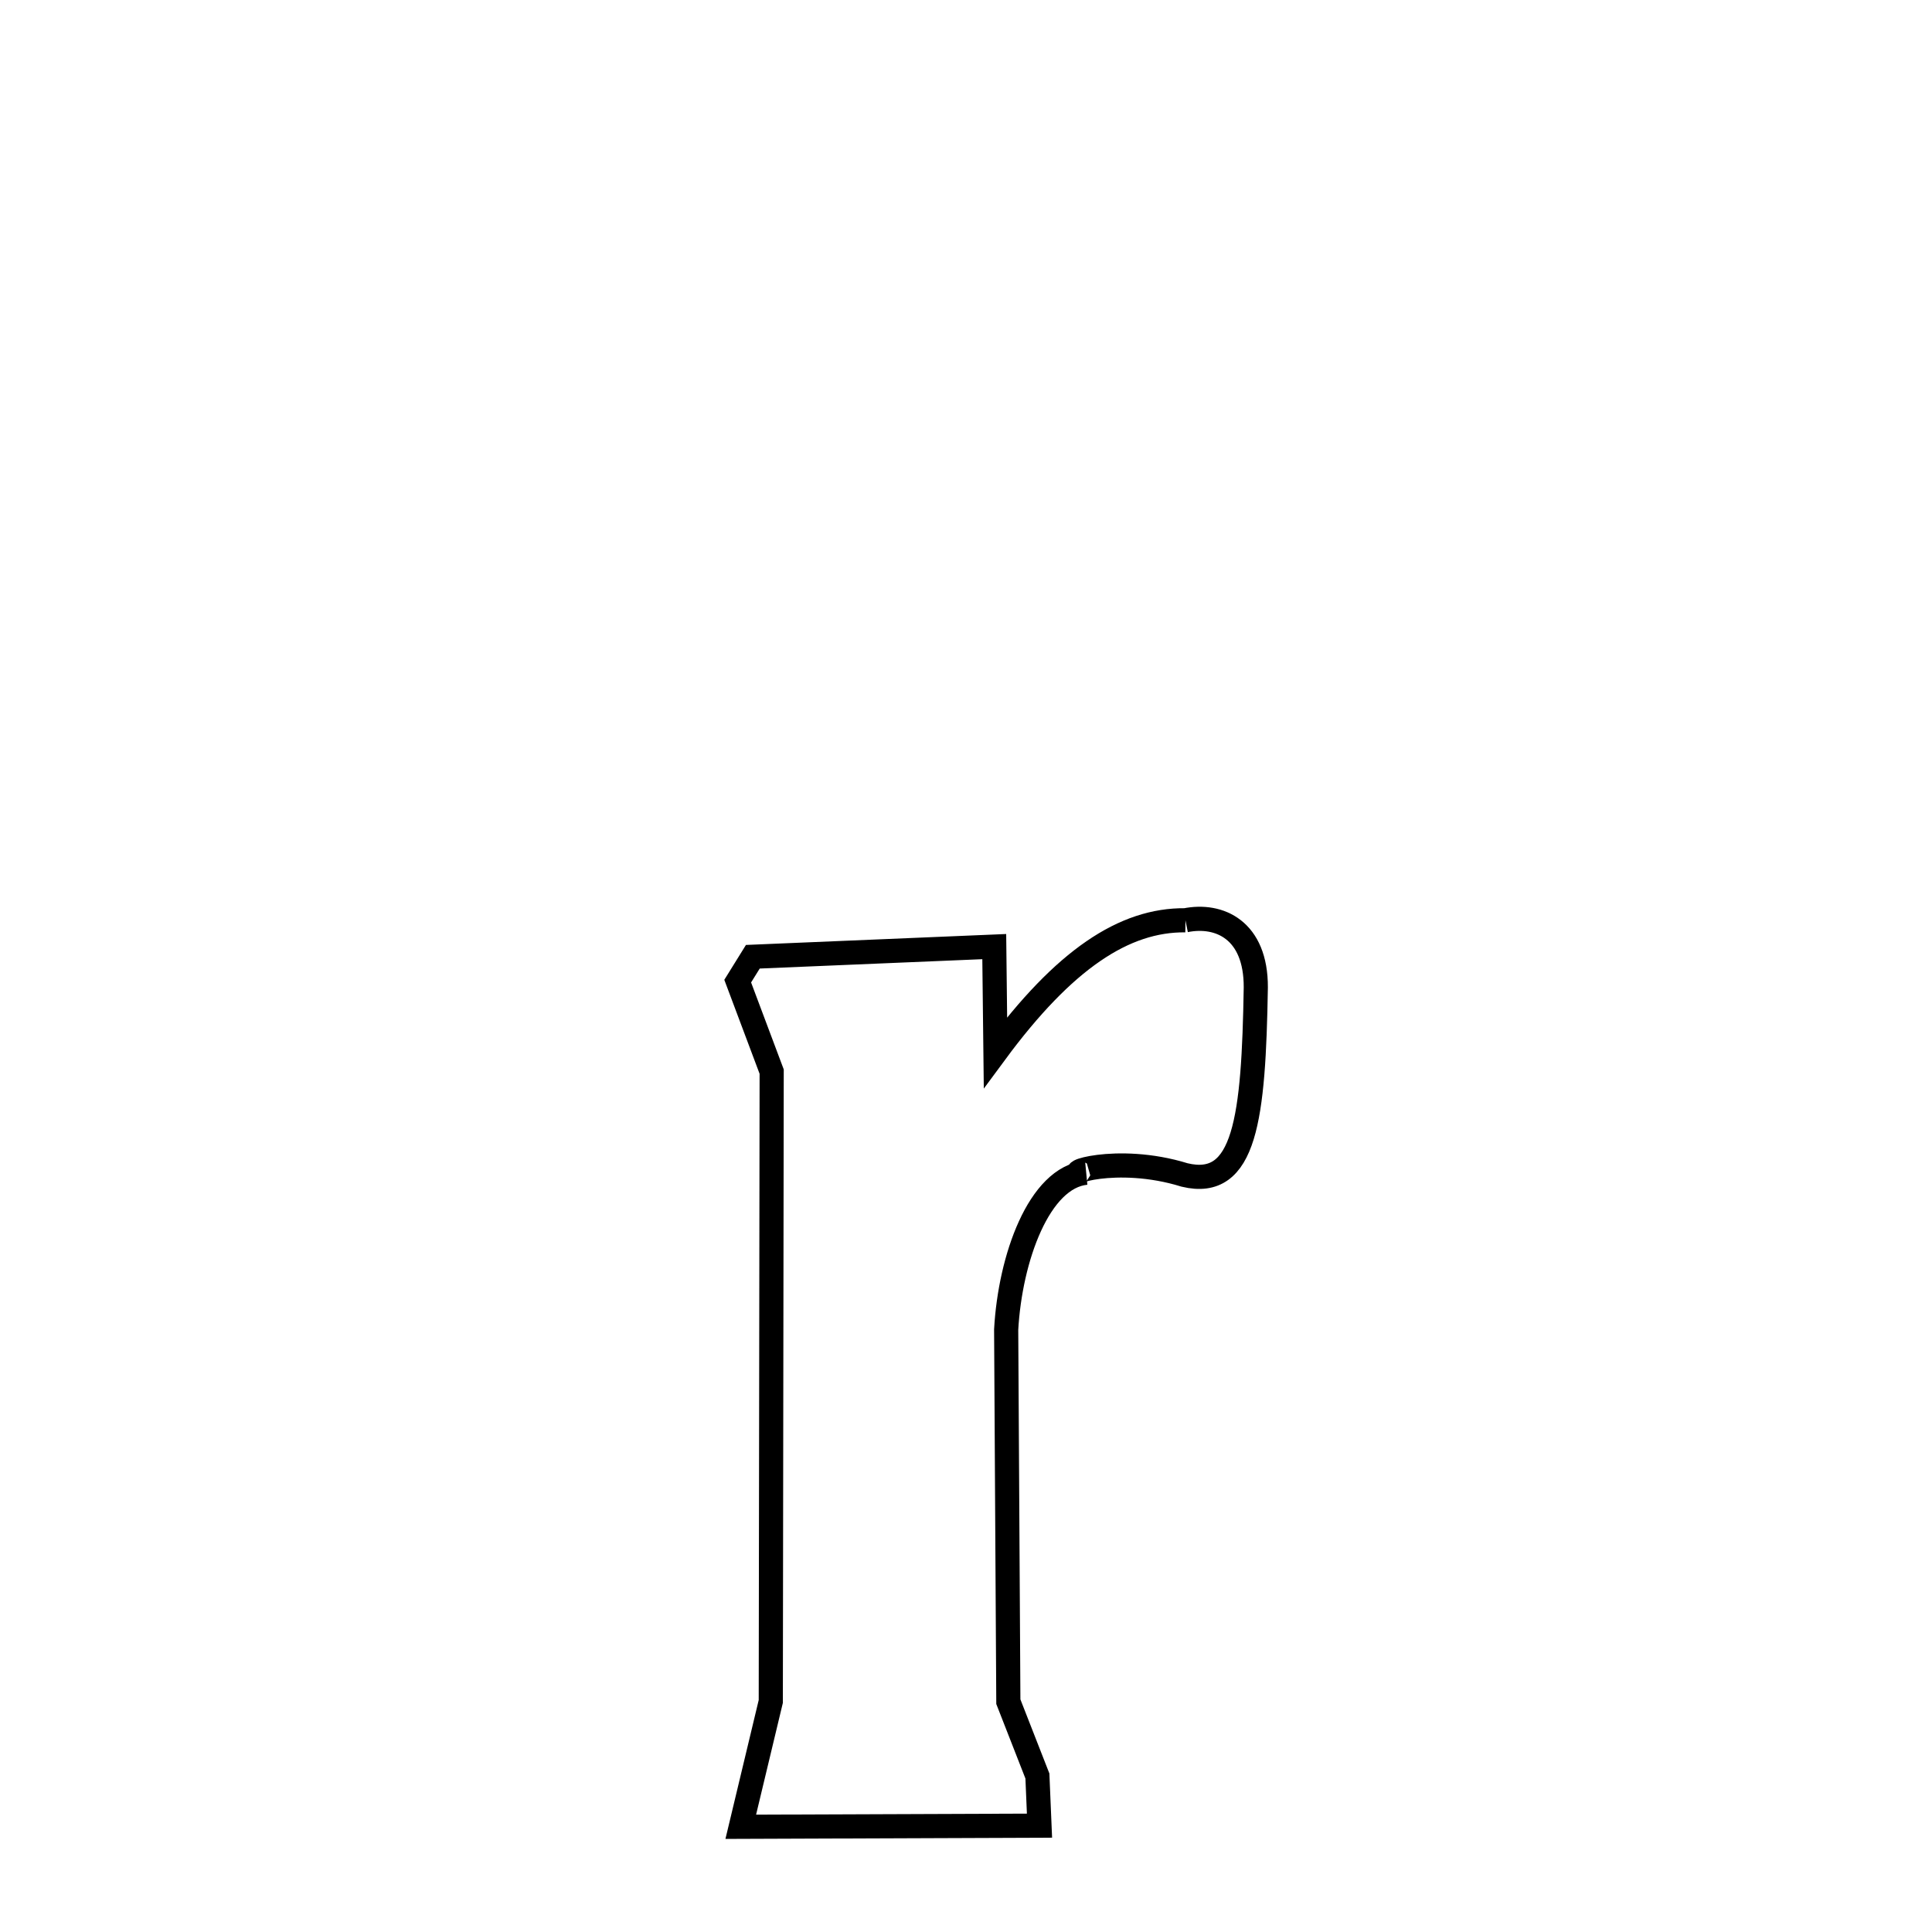
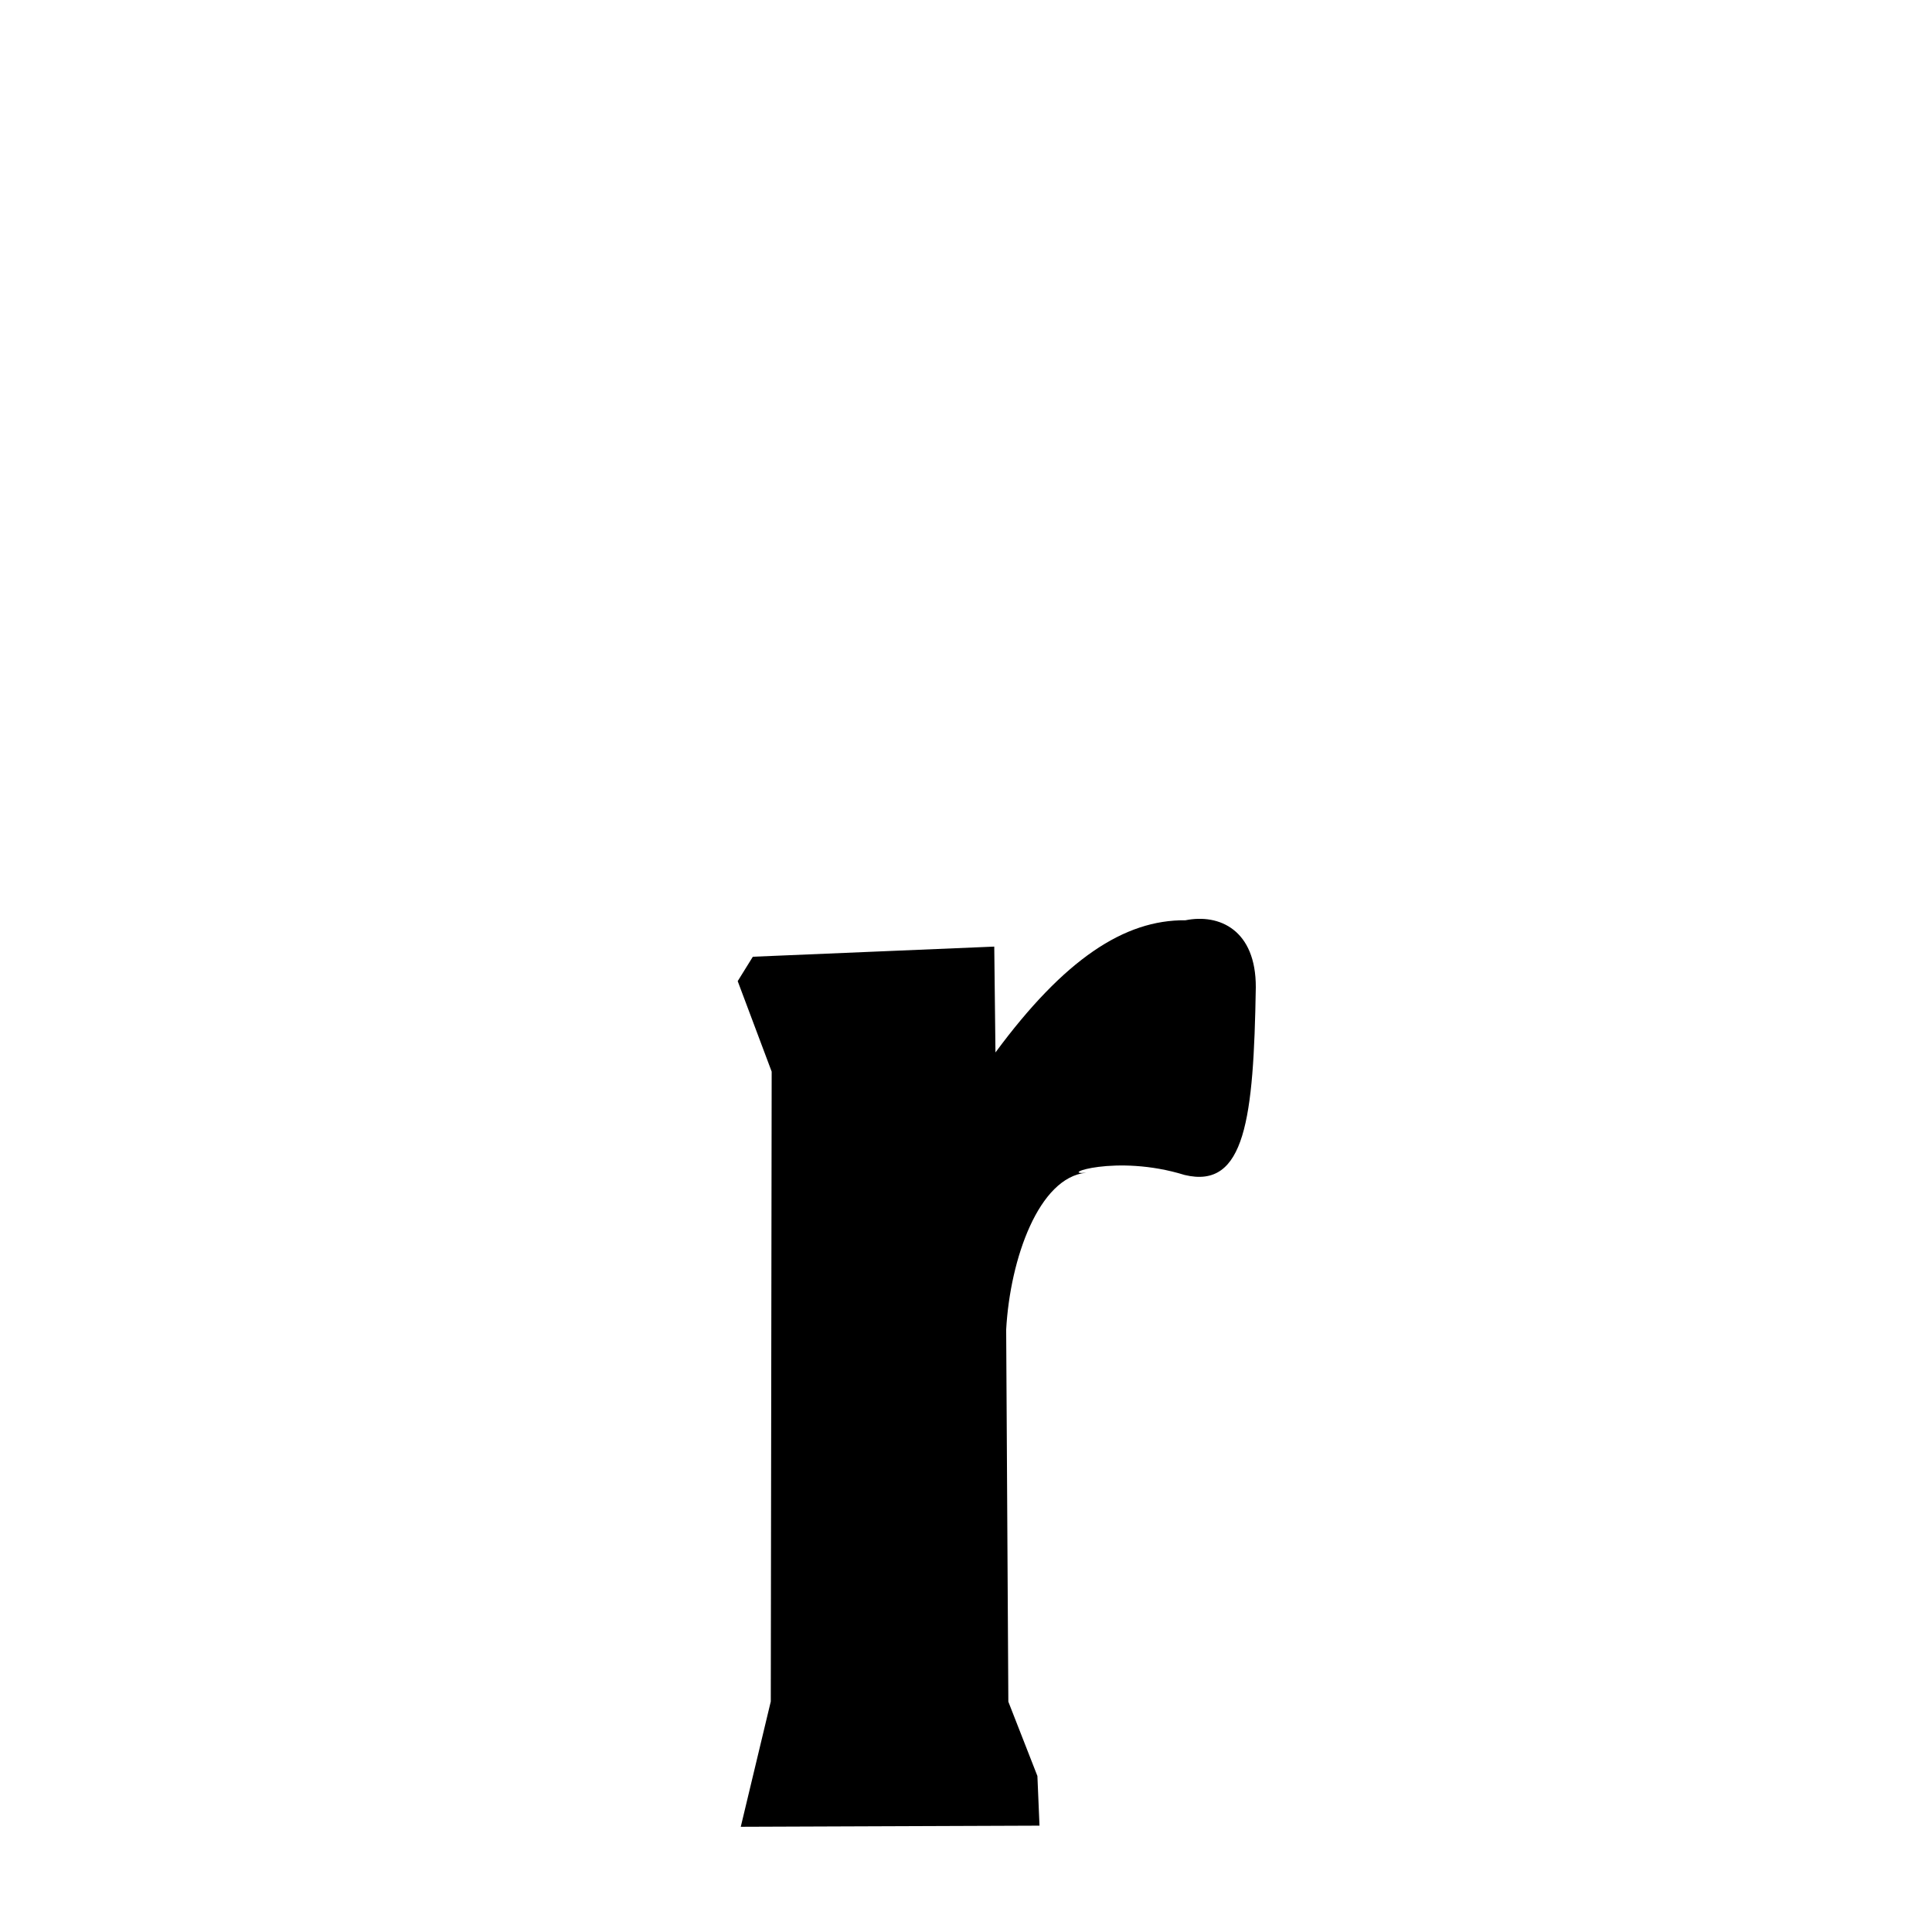
<svg xmlns="http://www.w3.org/2000/svg" width="50px" height="50px" style="-ms-transform: rotate(360deg); -webkit-transform: rotate(360deg); transform: rotate(360deg);" preserveAspectRatio="xMidYMid meet" viewBox="0 0 24 24">
-   <path d="M 14.726 11.432 C 15.147 11.347 15.603 11.552 15.6 12.266 C 15.573 13.891 15.47 14.777 14.716 14.596 C 13.858 14.33 13.134 14.602 13.493 14.568 C 12.907 14.625 12.548 15.631 12.499 16.517 L 12.526 21.139 L 12.887 22.062 L 12.913 22.679 L 9.202 22.693 L 9.575 21.136 L 9.586 13.312 L 9.164 12.188 L 9.352 11.885 L 12.351 11.759 L 12.366 13.074 C 13.22 11.917 13.966 11.424 14.726 11.432 " fill="none" stroke="black" stroke-width="0.3" />
+   <path d="M 14.726 11.432 C 15.147 11.347 15.603 11.552 15.6 12.266 C 15.573 13.891 15.47 14.777 14.716 14.596 C 13.858 14.33 13.134 14.602 13.493 14.568 C 12.907 14.625 12.548 15.631 12.499 16.517 L 12.526 21.139 L 12.887 22.062 L 12.913 22.679 L 9.202 22.693 L 9.575 21.136 L 9.586 13.312 L 9.164 12.188 L 9.352 11.885 L 12.351 11.759 L 12.366 13.074 C 13.22 11.917 13.966 11.424 14.726 11.432 " stroke-width="1.0" fill="rgb(0, 0, 0)" opacity="1.0" />
</svg>
